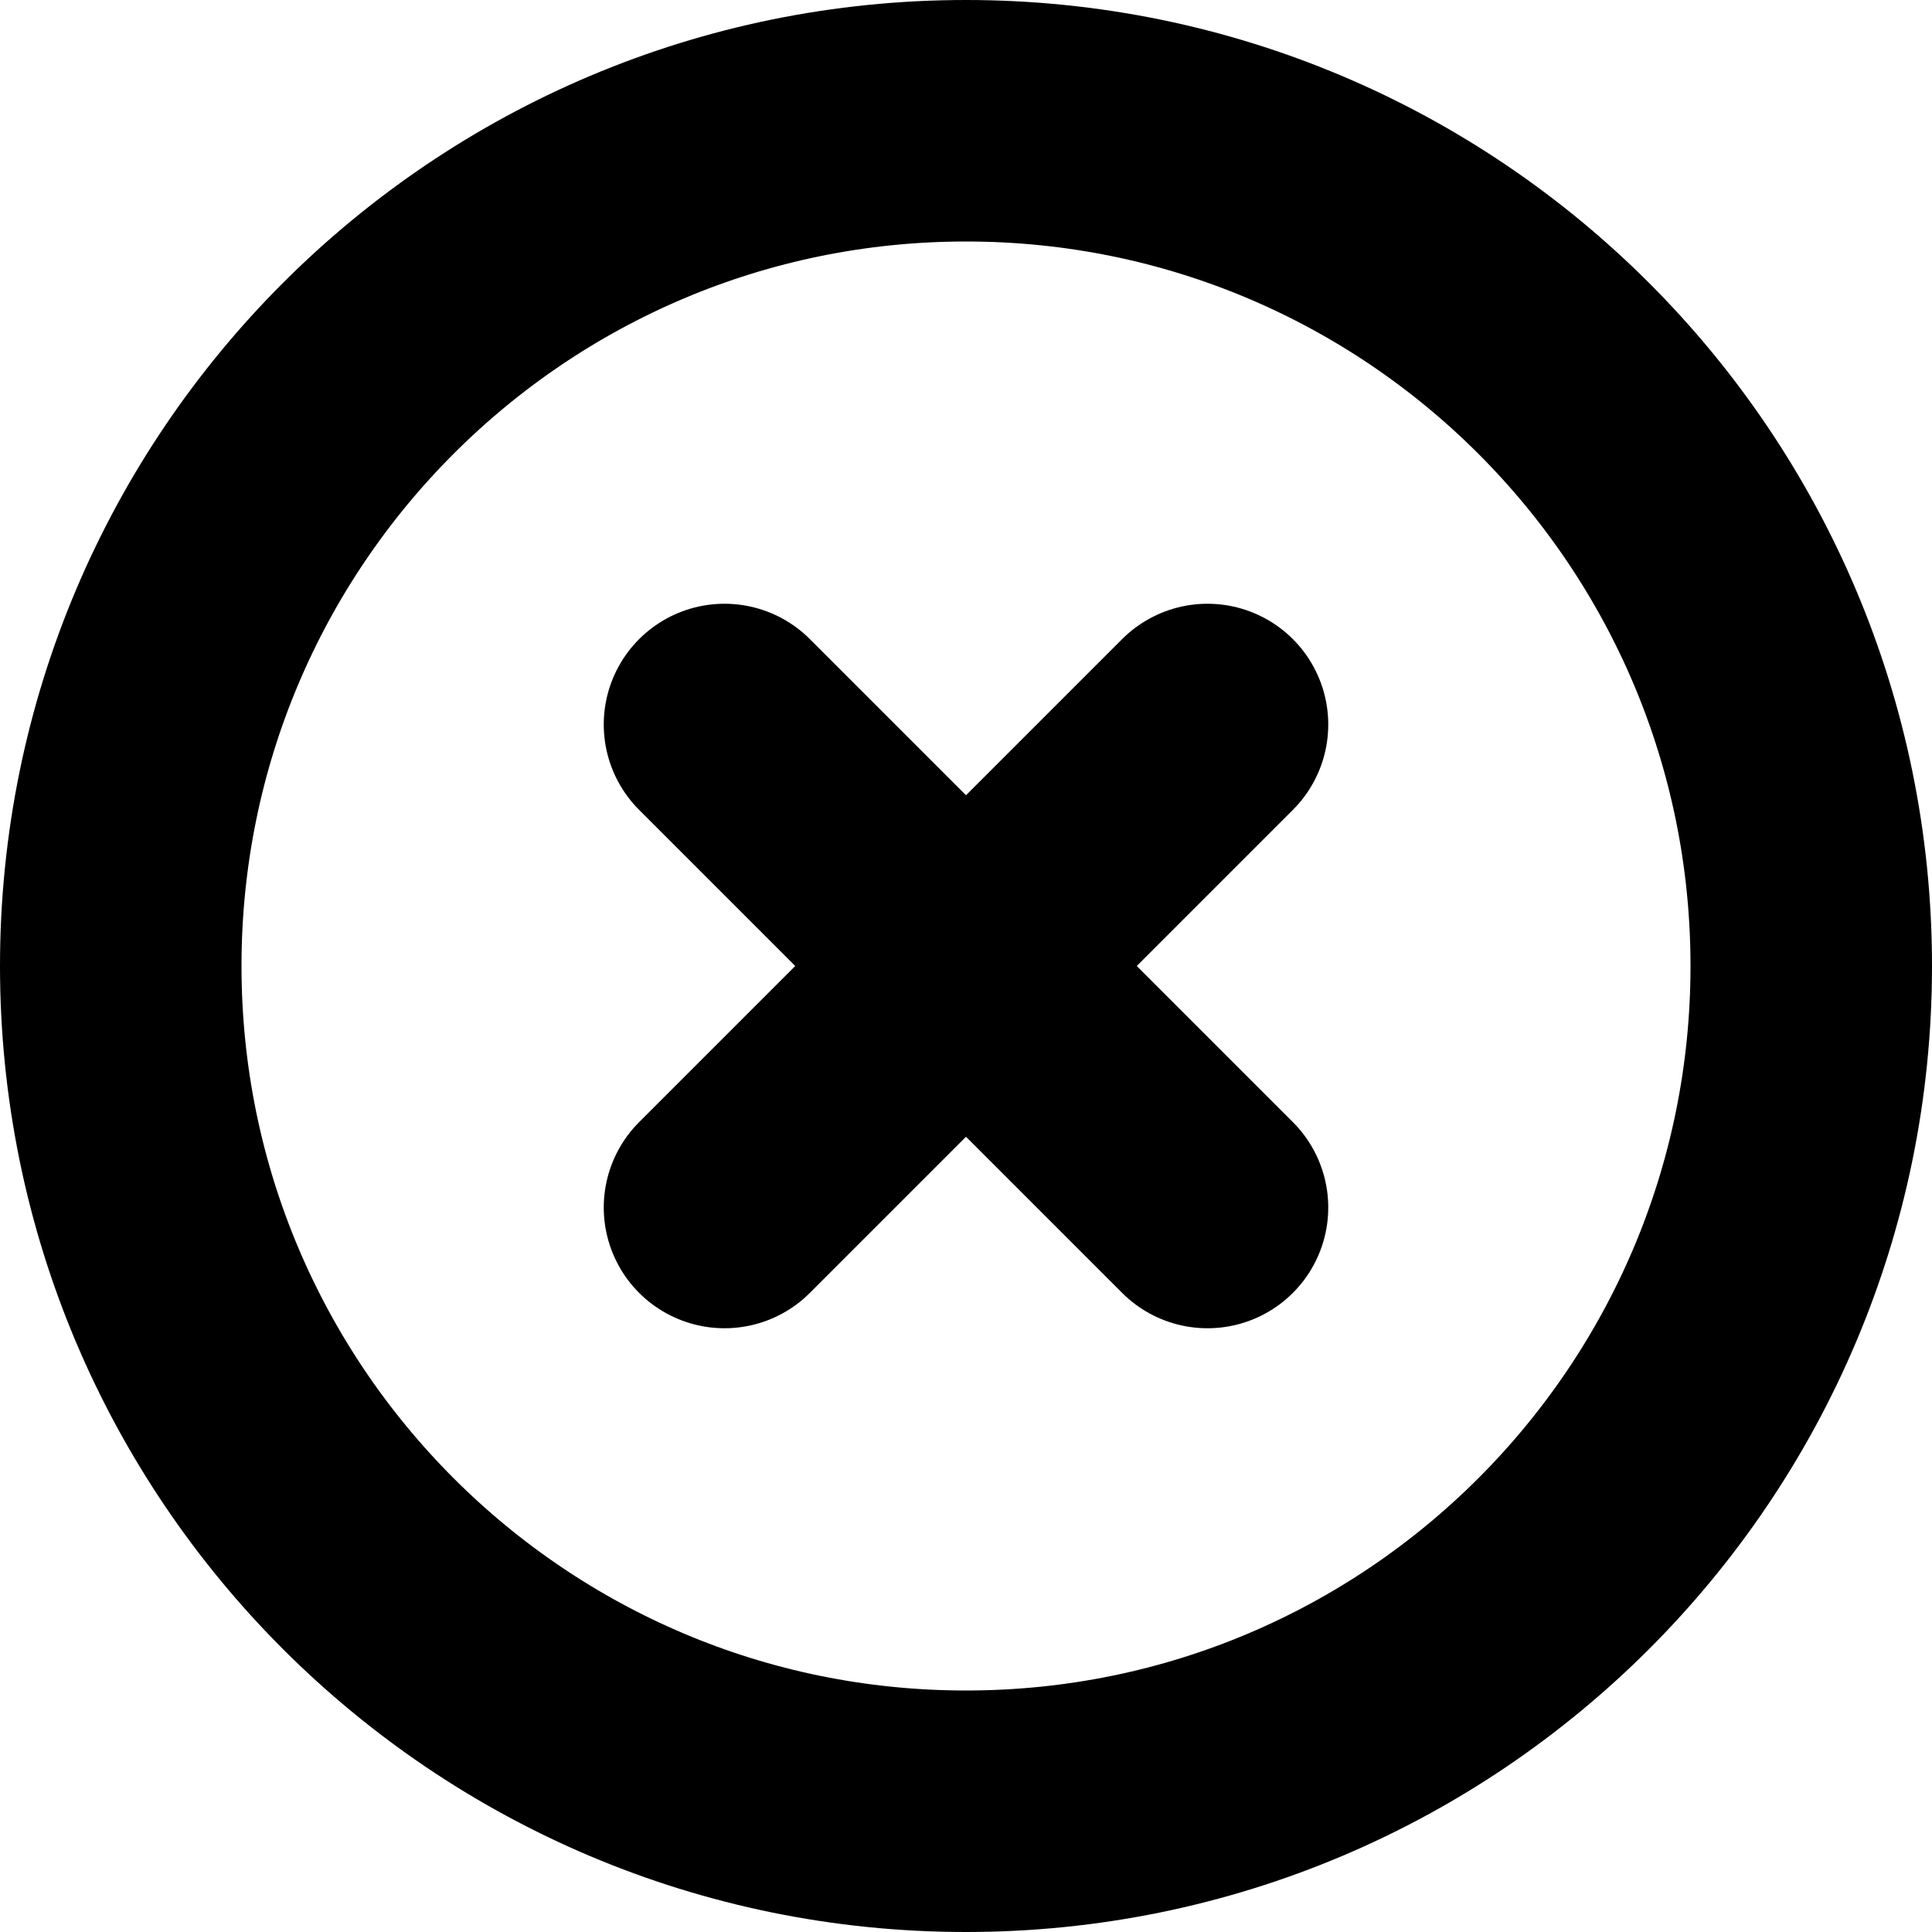
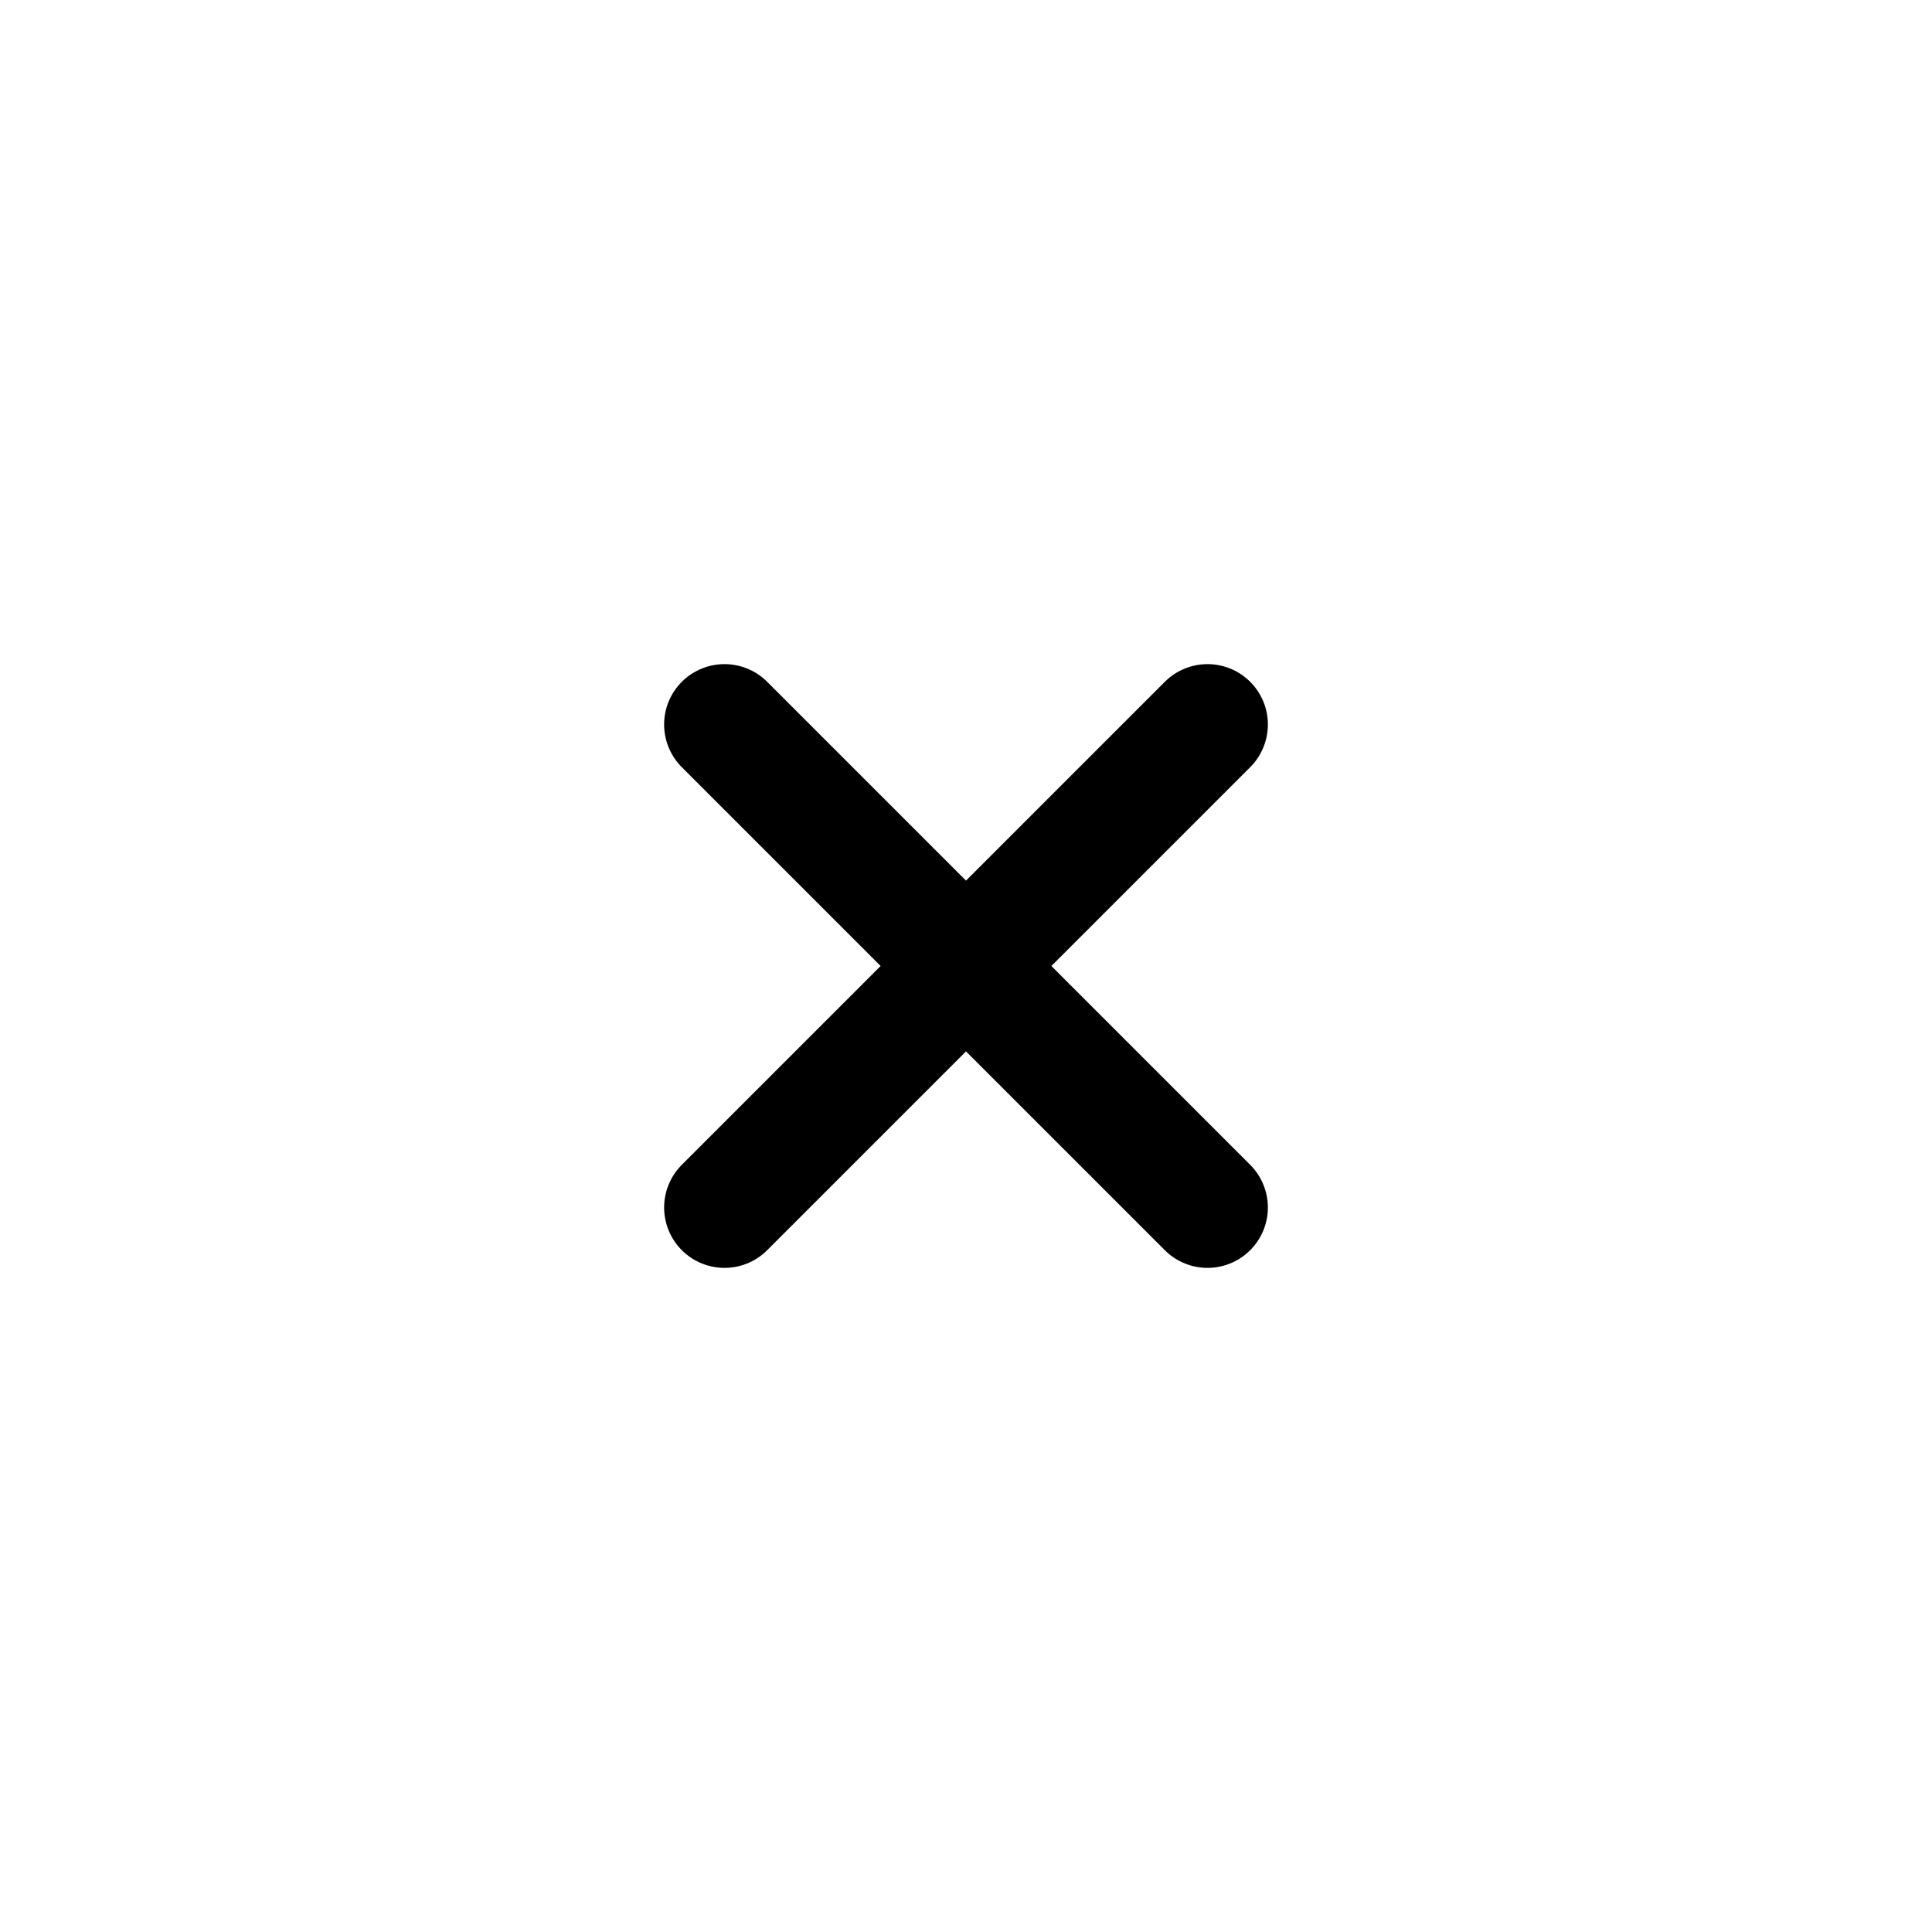
- <svg xmlns="http://www.w3.org/2000/svg" xmlns:ns1="https://www.gtk.org/grappa" width="16" height="16" ns1:version="1" ns1:state="0" ns1:keywords="edit delete cross x">
-   <path id="path0" fill="none" stroke="url(&quot;#gpa:foreground&quot;) rgb(0,0,0)" stroke-width="2" stroke-linecap="round" stroke-linejoin="round" d="M 1 8 C 1 11.866, 4.134 15, 8 15 C 11.866 15, 15 11.866, 15 8 C 15 4.134, 11.866 1, 8 1 C 4.134 1, 1 4.134, 1 8 Z" ns1:stroke-width="0.5 2 3" ns1:stroke="foreground" ns1:fill="none">
-   </path>
-   <path id="path1" fill="none" stroke="url(&quot;#gpa:foreground&quot;) rgb(0,0,0)" stroke-width="2" stroke-linecap="round" stroke-linejoin="round" d="M 6 6 L 10 10 M 10 6 L 6 10" ns1:stroke-width="0.5 2 3" ns1:stroke="foreground" ns1:fill="none">
-   </path>
+ <svg xmlns:ns0="https://www.gtk.org/grappa" width="16" height="16" ns0:version="1" ns0:keywords="edit delete cross x" ns0:state="0">
+   <path d="M 15 8 o 0 7, -7 7, 0.707 o -7 0, -7 -7, 0.707 o 0 -7, 7 -7, 0.707 o 7 0, 7 7, 0.707 z" id="path0" stroke-width="2" stroke-linecap="round" stroke-linejoin="round" stroke="rgb(0,0,0)" fill="none" class="foreground-stroke transparent-fill" />
+   <path d="M 6 6 L 10 10 M 10 6 L 6 10" id="path1" stroke-width="1" stroke-linecap="round" stroke-linejoin="round" stroke="rgb(0,0,0)" fill="none" class="foreground-stroke transparent-fill" />
</svg>
